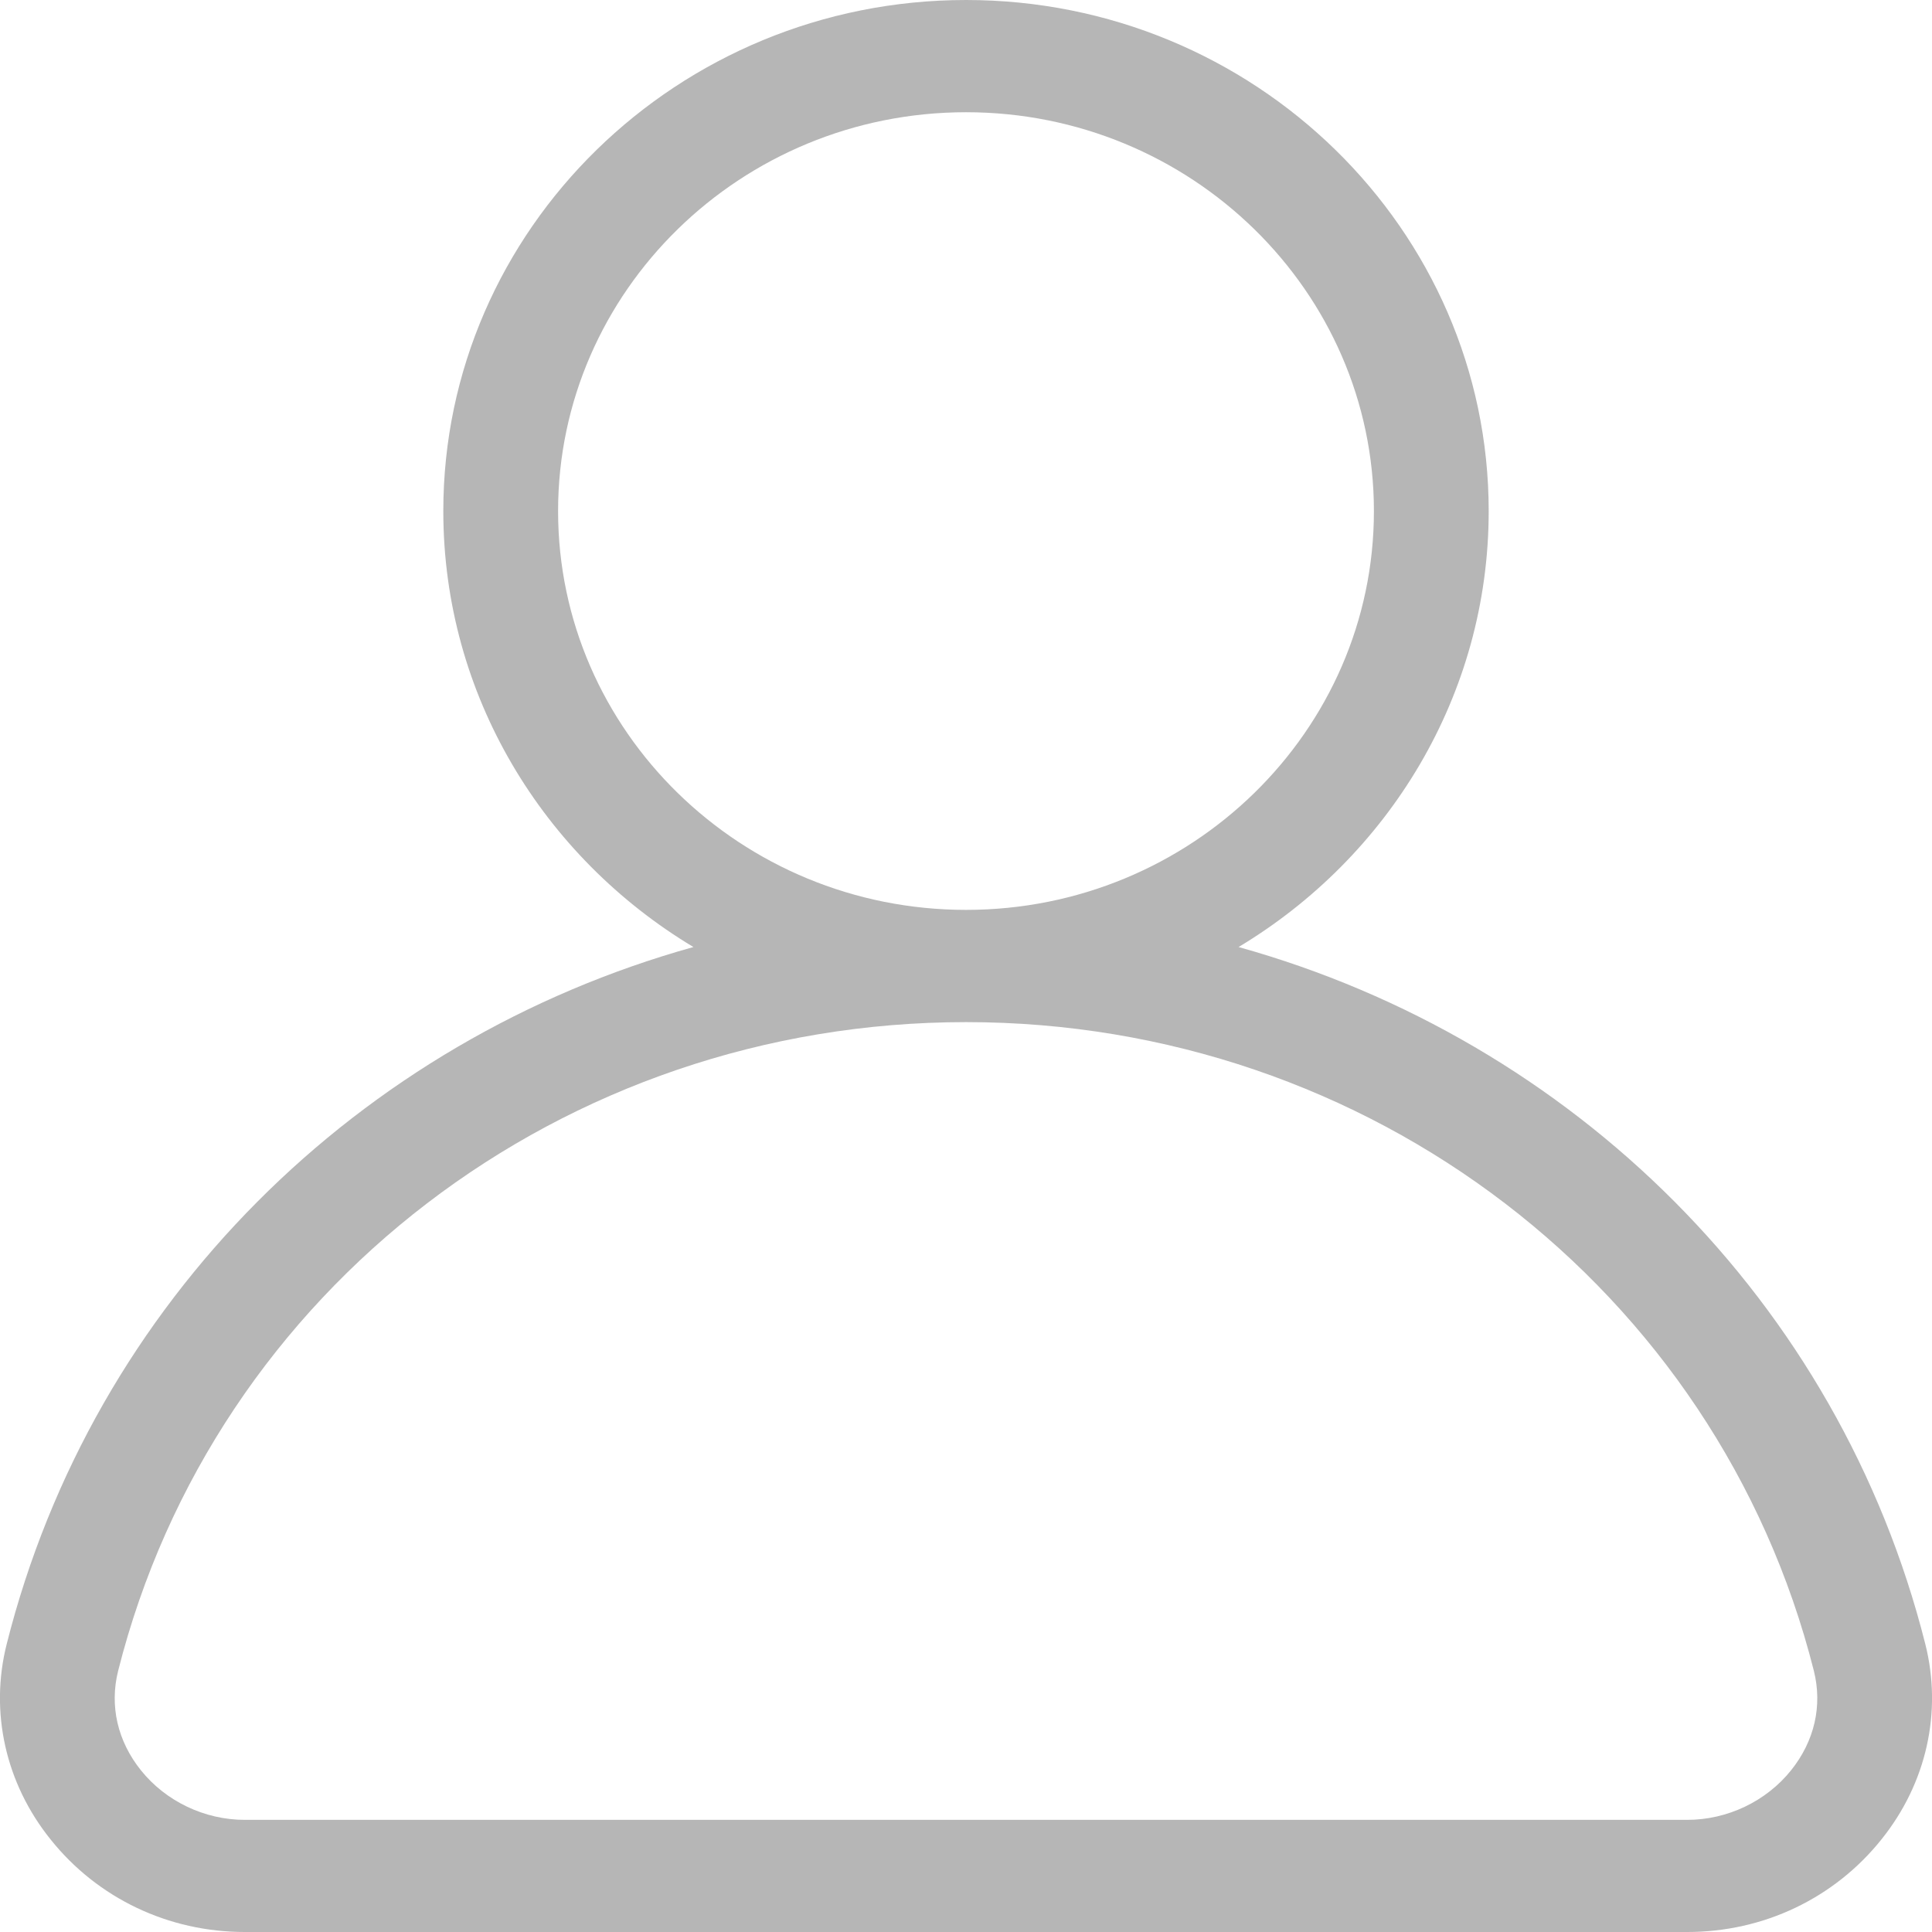
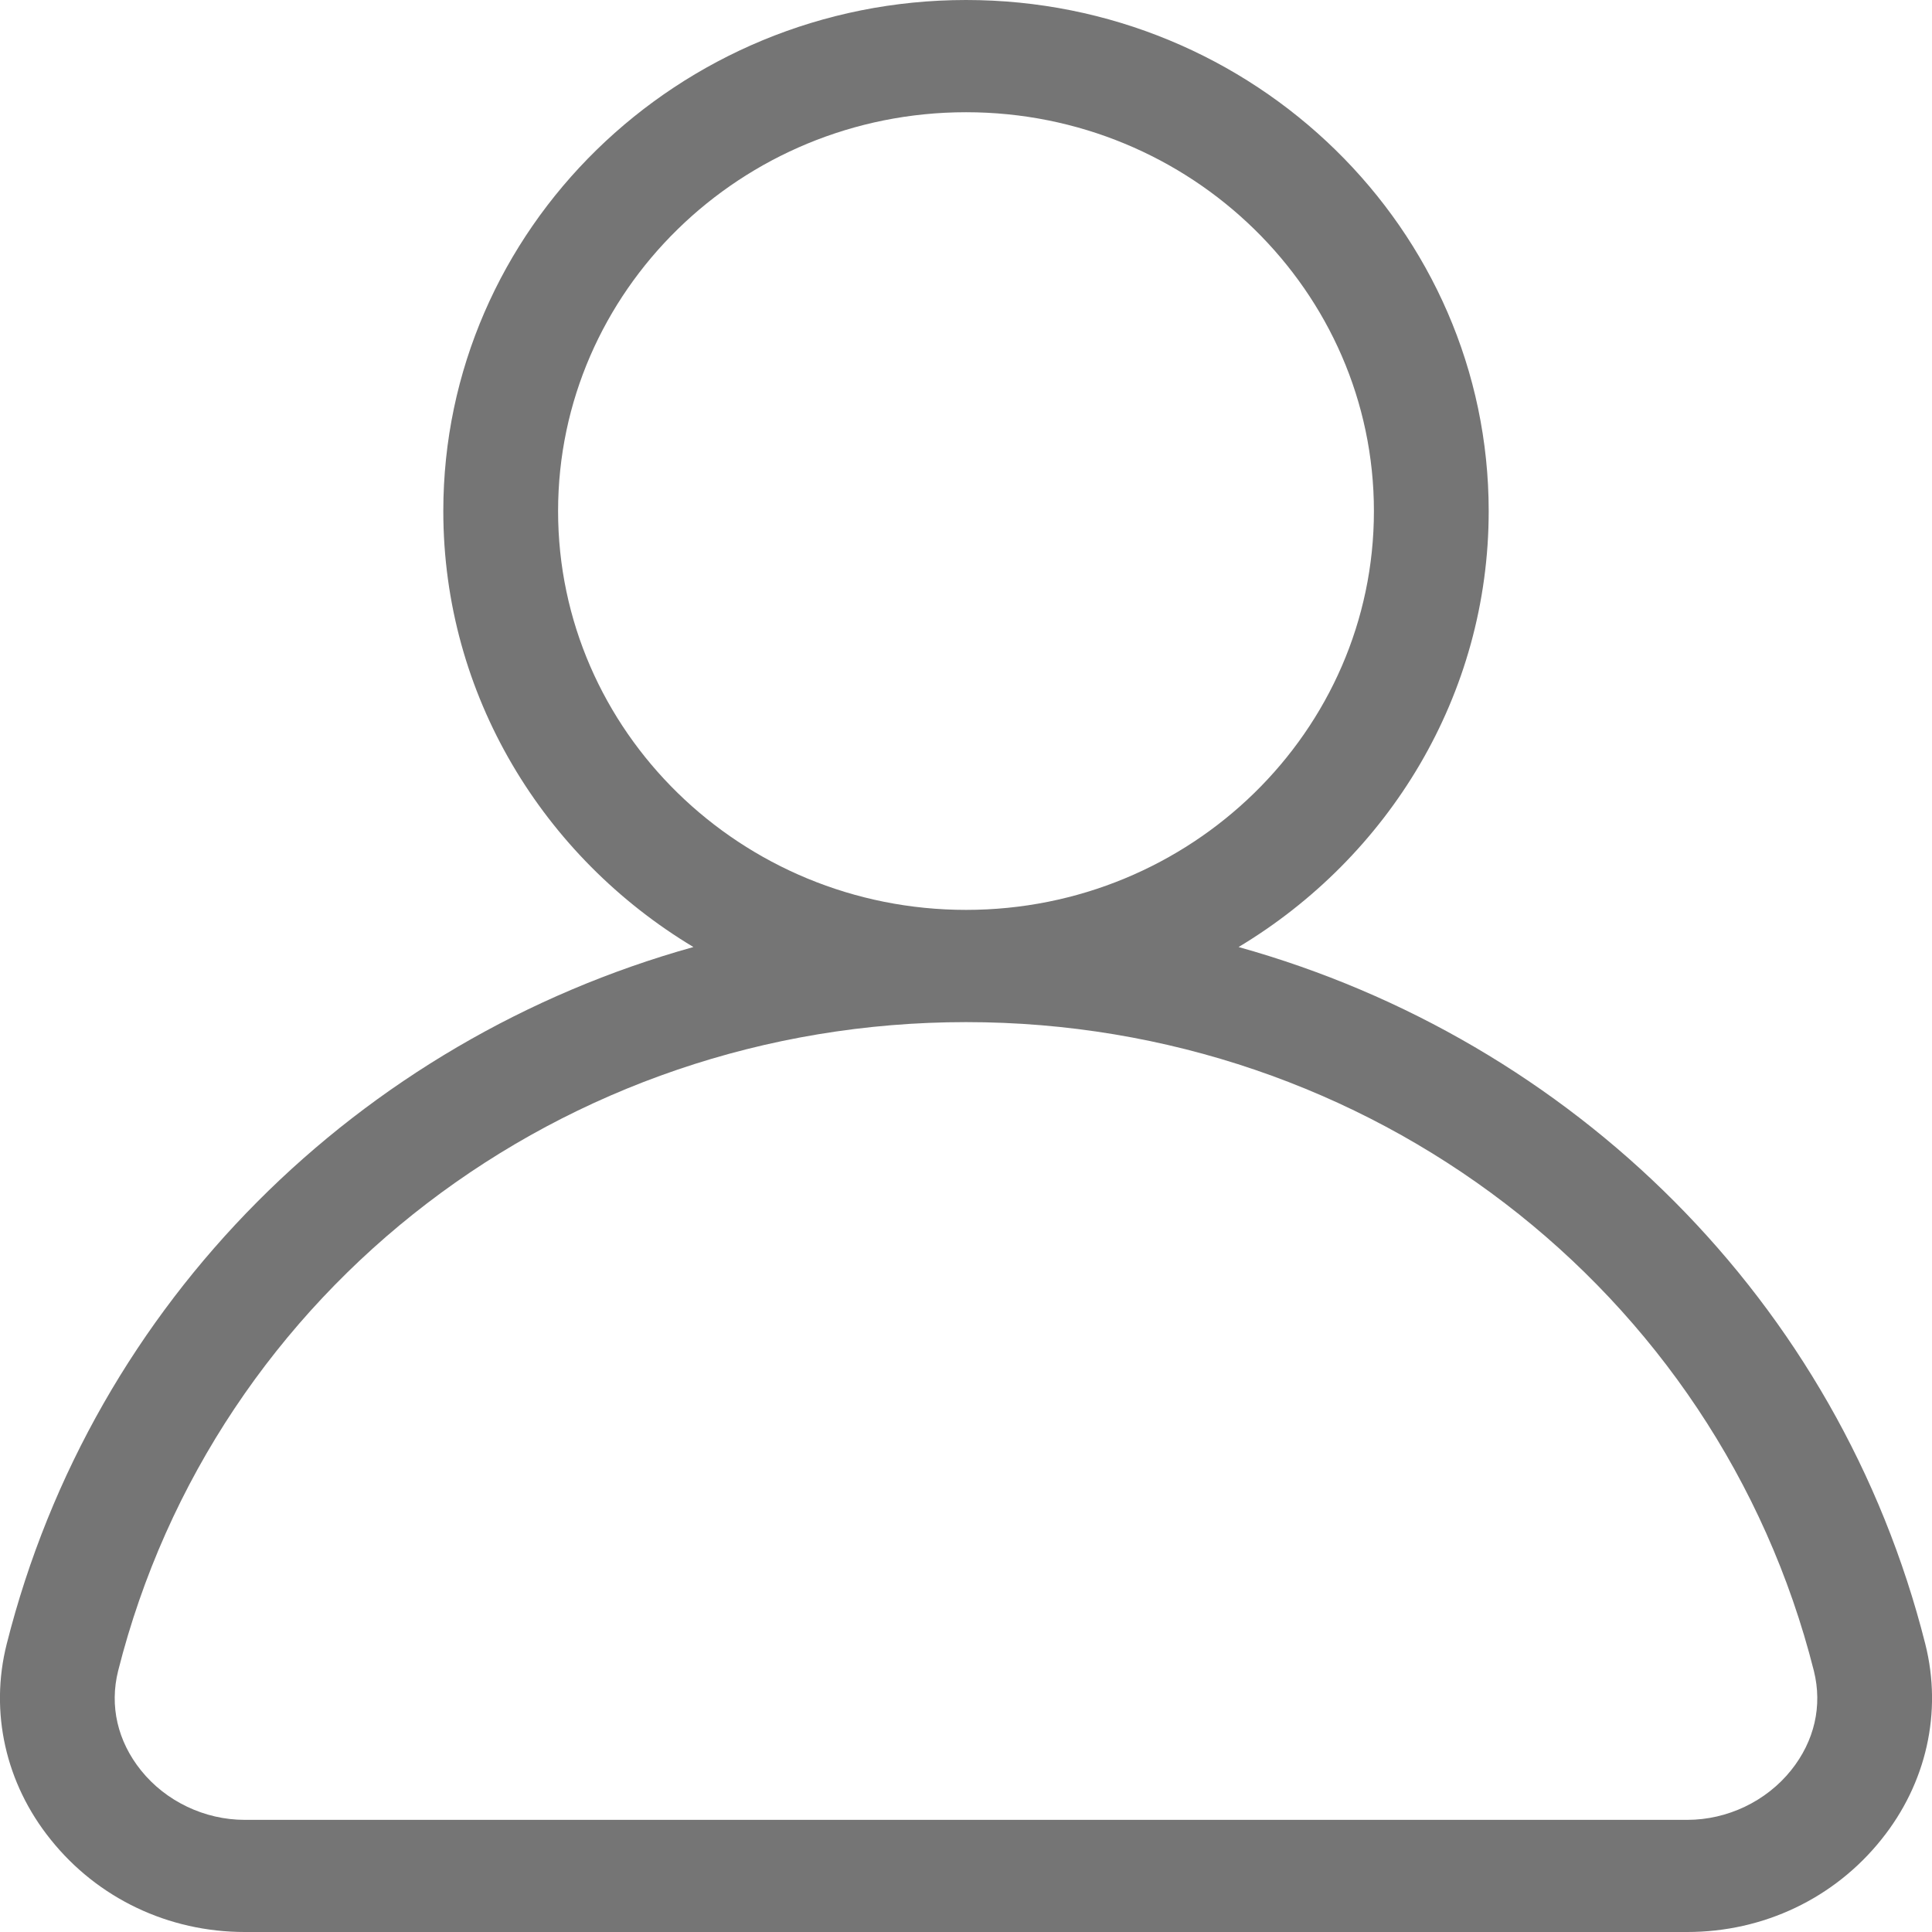
<svg xmlns="http://www.w3.org/2000/svg" width="22" height="22" viewBox="0 0 22 22" fill="none">
-   <path fill-rule="evenodd" clip-rule="evenodd" d="M20.395 20.159C20.112 20.512 19.67 20.723 19.213 20.723H2.787C2.33 20.723 1.888 20.512 1.605 20.159C1.338 19.826 1.246 19.425 1.345 19.027C2.442 14.678 6.412 11.639 11.001 11.639C15.588 11.639 19.558 14.678 20.655 19.027C20.754 19.425 20.662 19.826 20.395 20.159ZM6.355 5.82C6.355 3.316 8.439 1.278 11.001 1.278C13.561 1.278 15.645 3.316 15.645 5.82C15.645 8.325 13.561 10.361 11.001 10.361C8.439 10.361 6.355 8.325 6.355 5.82ZM21.924 18.722C20.939 14.815 17.907 11.845 14.104 10.784C15.81 9.76 16.952 7.918 16.952 5.82C16.952 2.611 14.282 0 11.001 0C7.718 0 5.048 2.611 5.048 5.82C5.048 7.918 6.19 9.76 7.896 10.784C4.093 11.845 1.061 14.815 0.076 18.722C-0.119 19.496 0.063 20.308 0.576 20.946C1.112 21.617 1.919 22 2.787 22H19.213C20.081 22 20.888 21.617 21.424 20.946C21.937 20.308 22.119 19.496 21.924 18.722Z" fill="#B6B6B6" />
+   <path fill-rule="evenodd" clip-rule="evenodd" d="M20.395 20.159C20.112 20.512 19.67 20.723 19.213 20.723H2.787C2.33 20.723 1.888 20.512 1.605 20.159C1.338 19.826 1.246 19.425 1.345 19.027C2.442 14.678 6.412 11.639 11.001 11.639C15.588 11.639 19.558 14.678 20.655 19.027C20.754 19.425 20.662 19.826 20.395 20.159ZM6.355 5.82C6.355 3.316 8.439 1.278 11.001 1.278C13.561 1.278 15.645 3.316 15.645 5.82C15.645 8.325 13.561 10.361 11.001 10.361C8.439 10.361 6.355 8.325 6.355 5.82ZM21.924 18.722C20.939 14.815 17.907 11.845 14.104 10.784C15.81 9.76 16.952 7.918 16.952 5.82C16.952 2.611 14.282 0 11.001 0C7.718 0 5.048 2.611 5.048 5.82C5.048 7.918 6.19 9.76 7.896 10.784C4.093 11.845 1.061 14.815 0.076 18.722C-0.119 19.496 0.063 20.308 0.576 20.946C1.112 21.617 1.919 22 2.787 22H19.213C20.081 22 20.888 21.617 21.424 20.946C21.937 20.308 22.119 19.496 21.924 18.722Z" fill="#757575" />
</svg>
